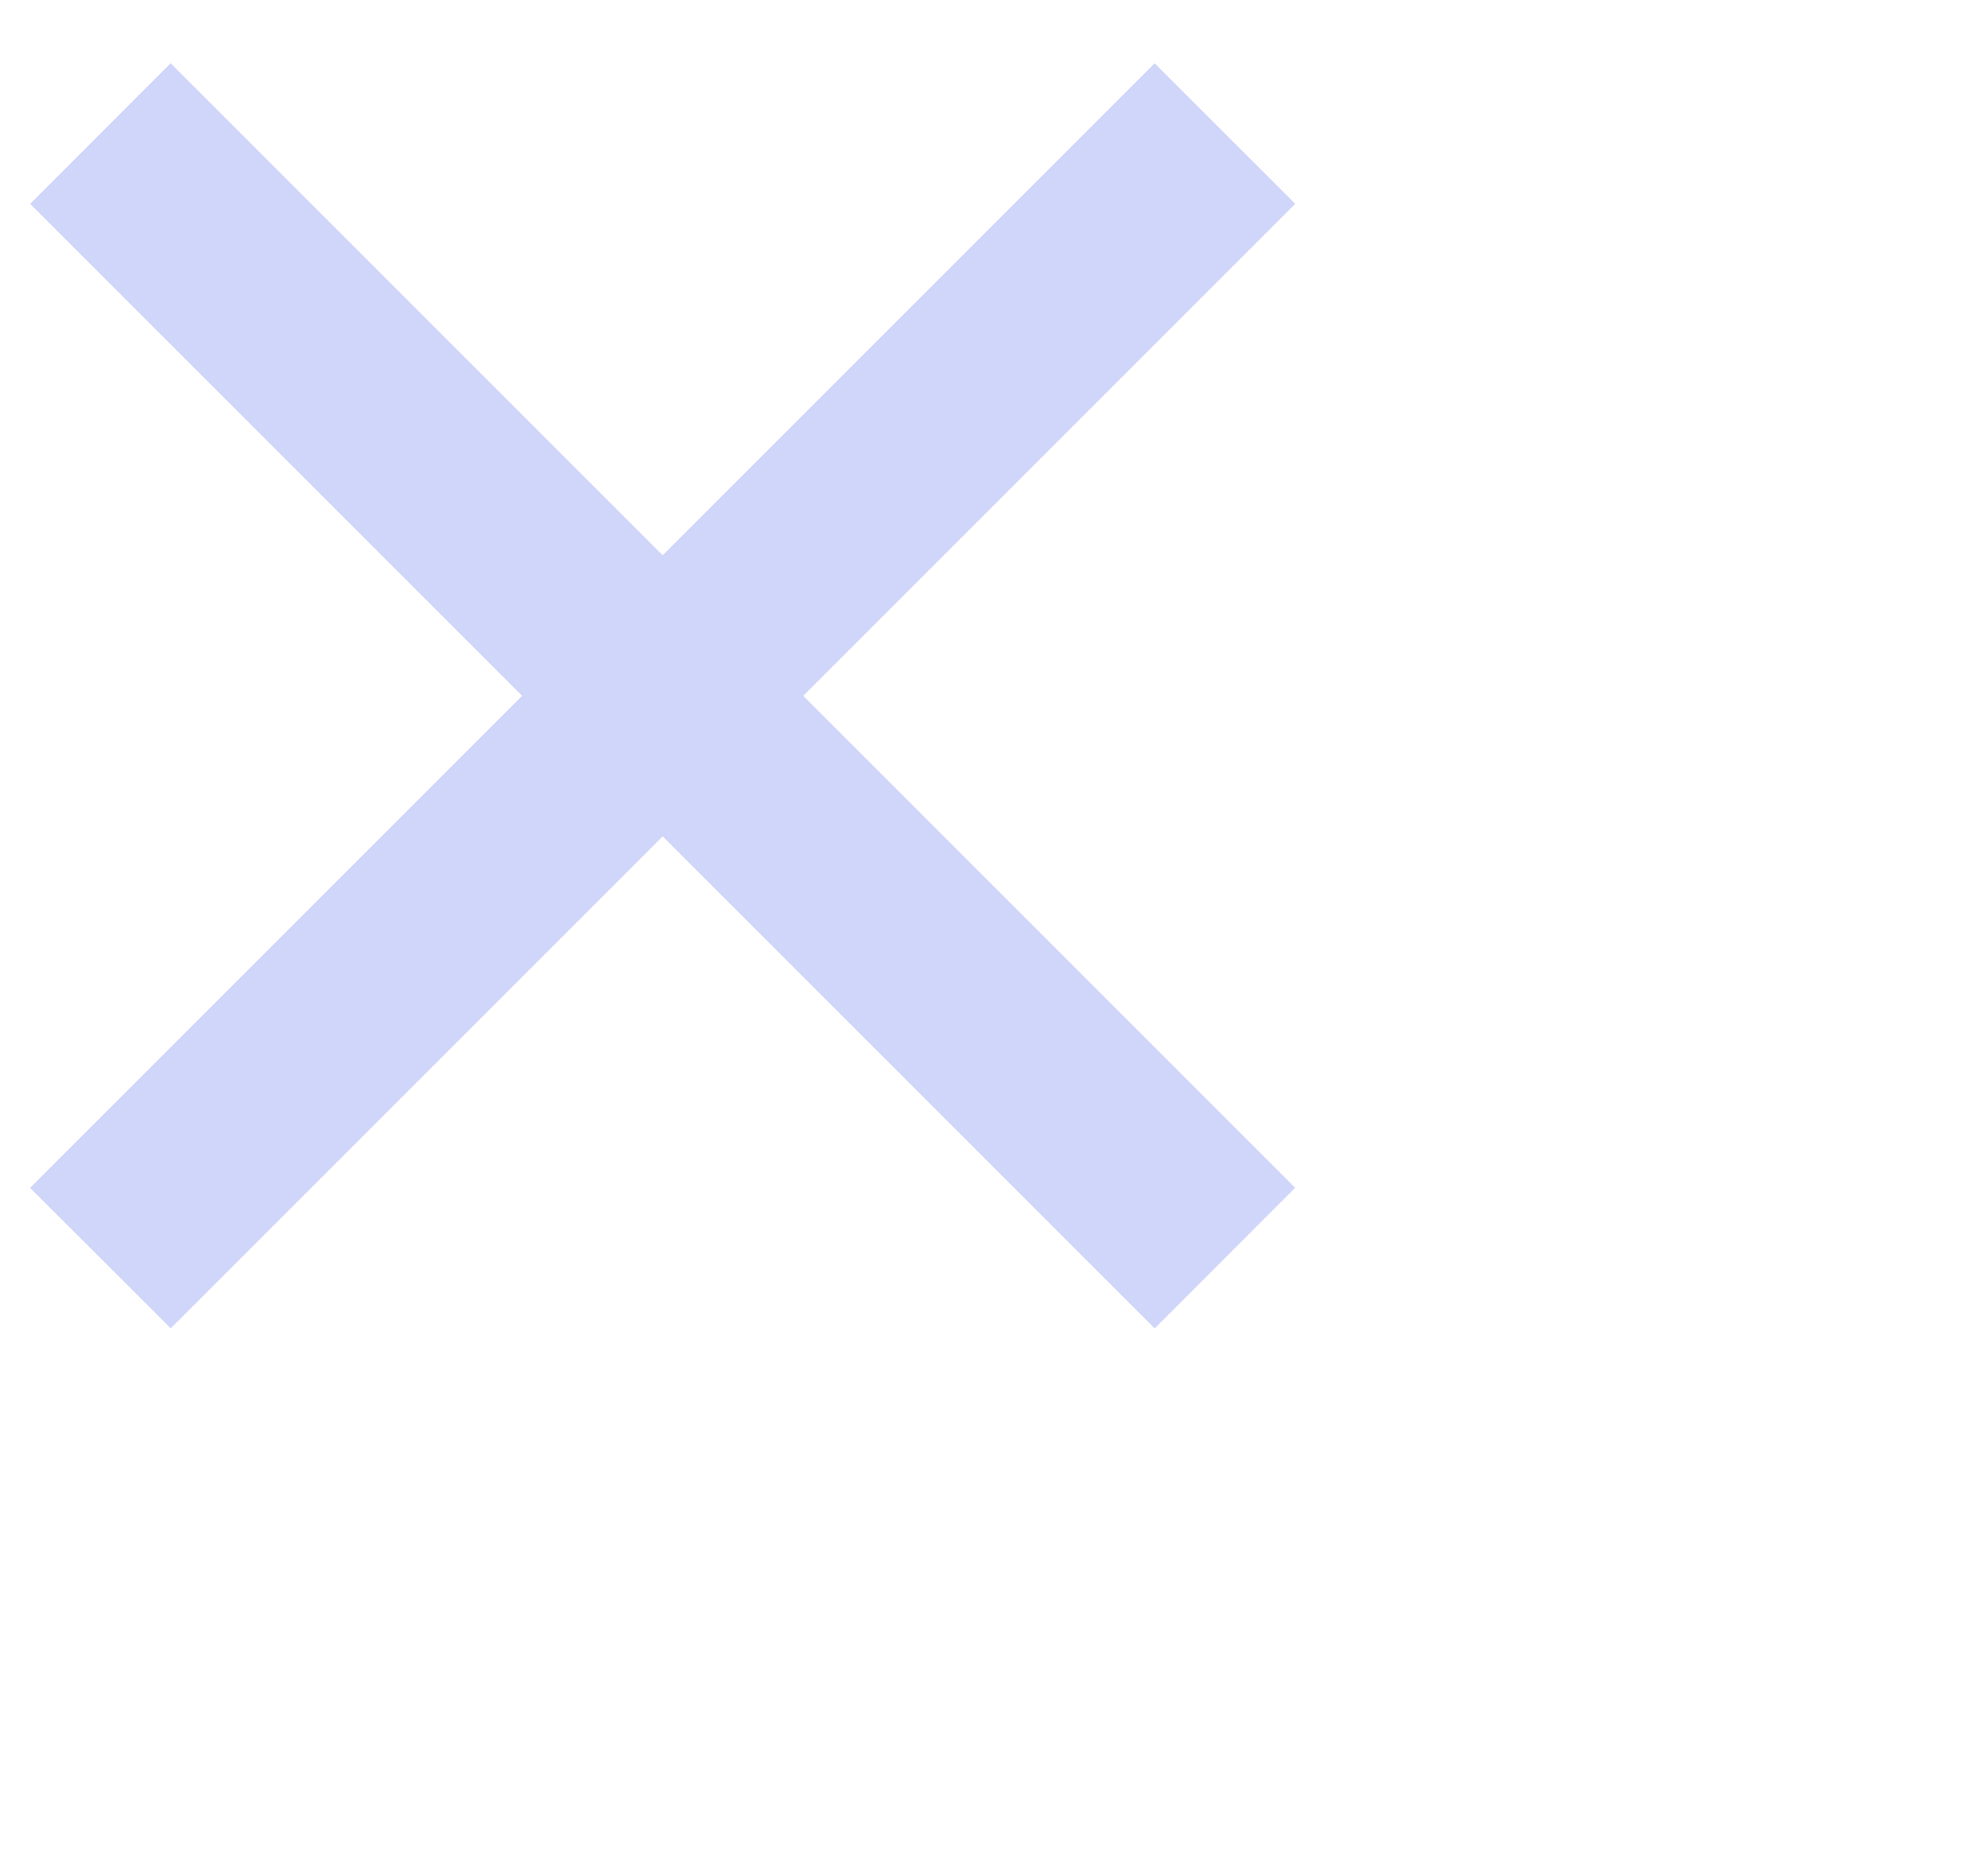
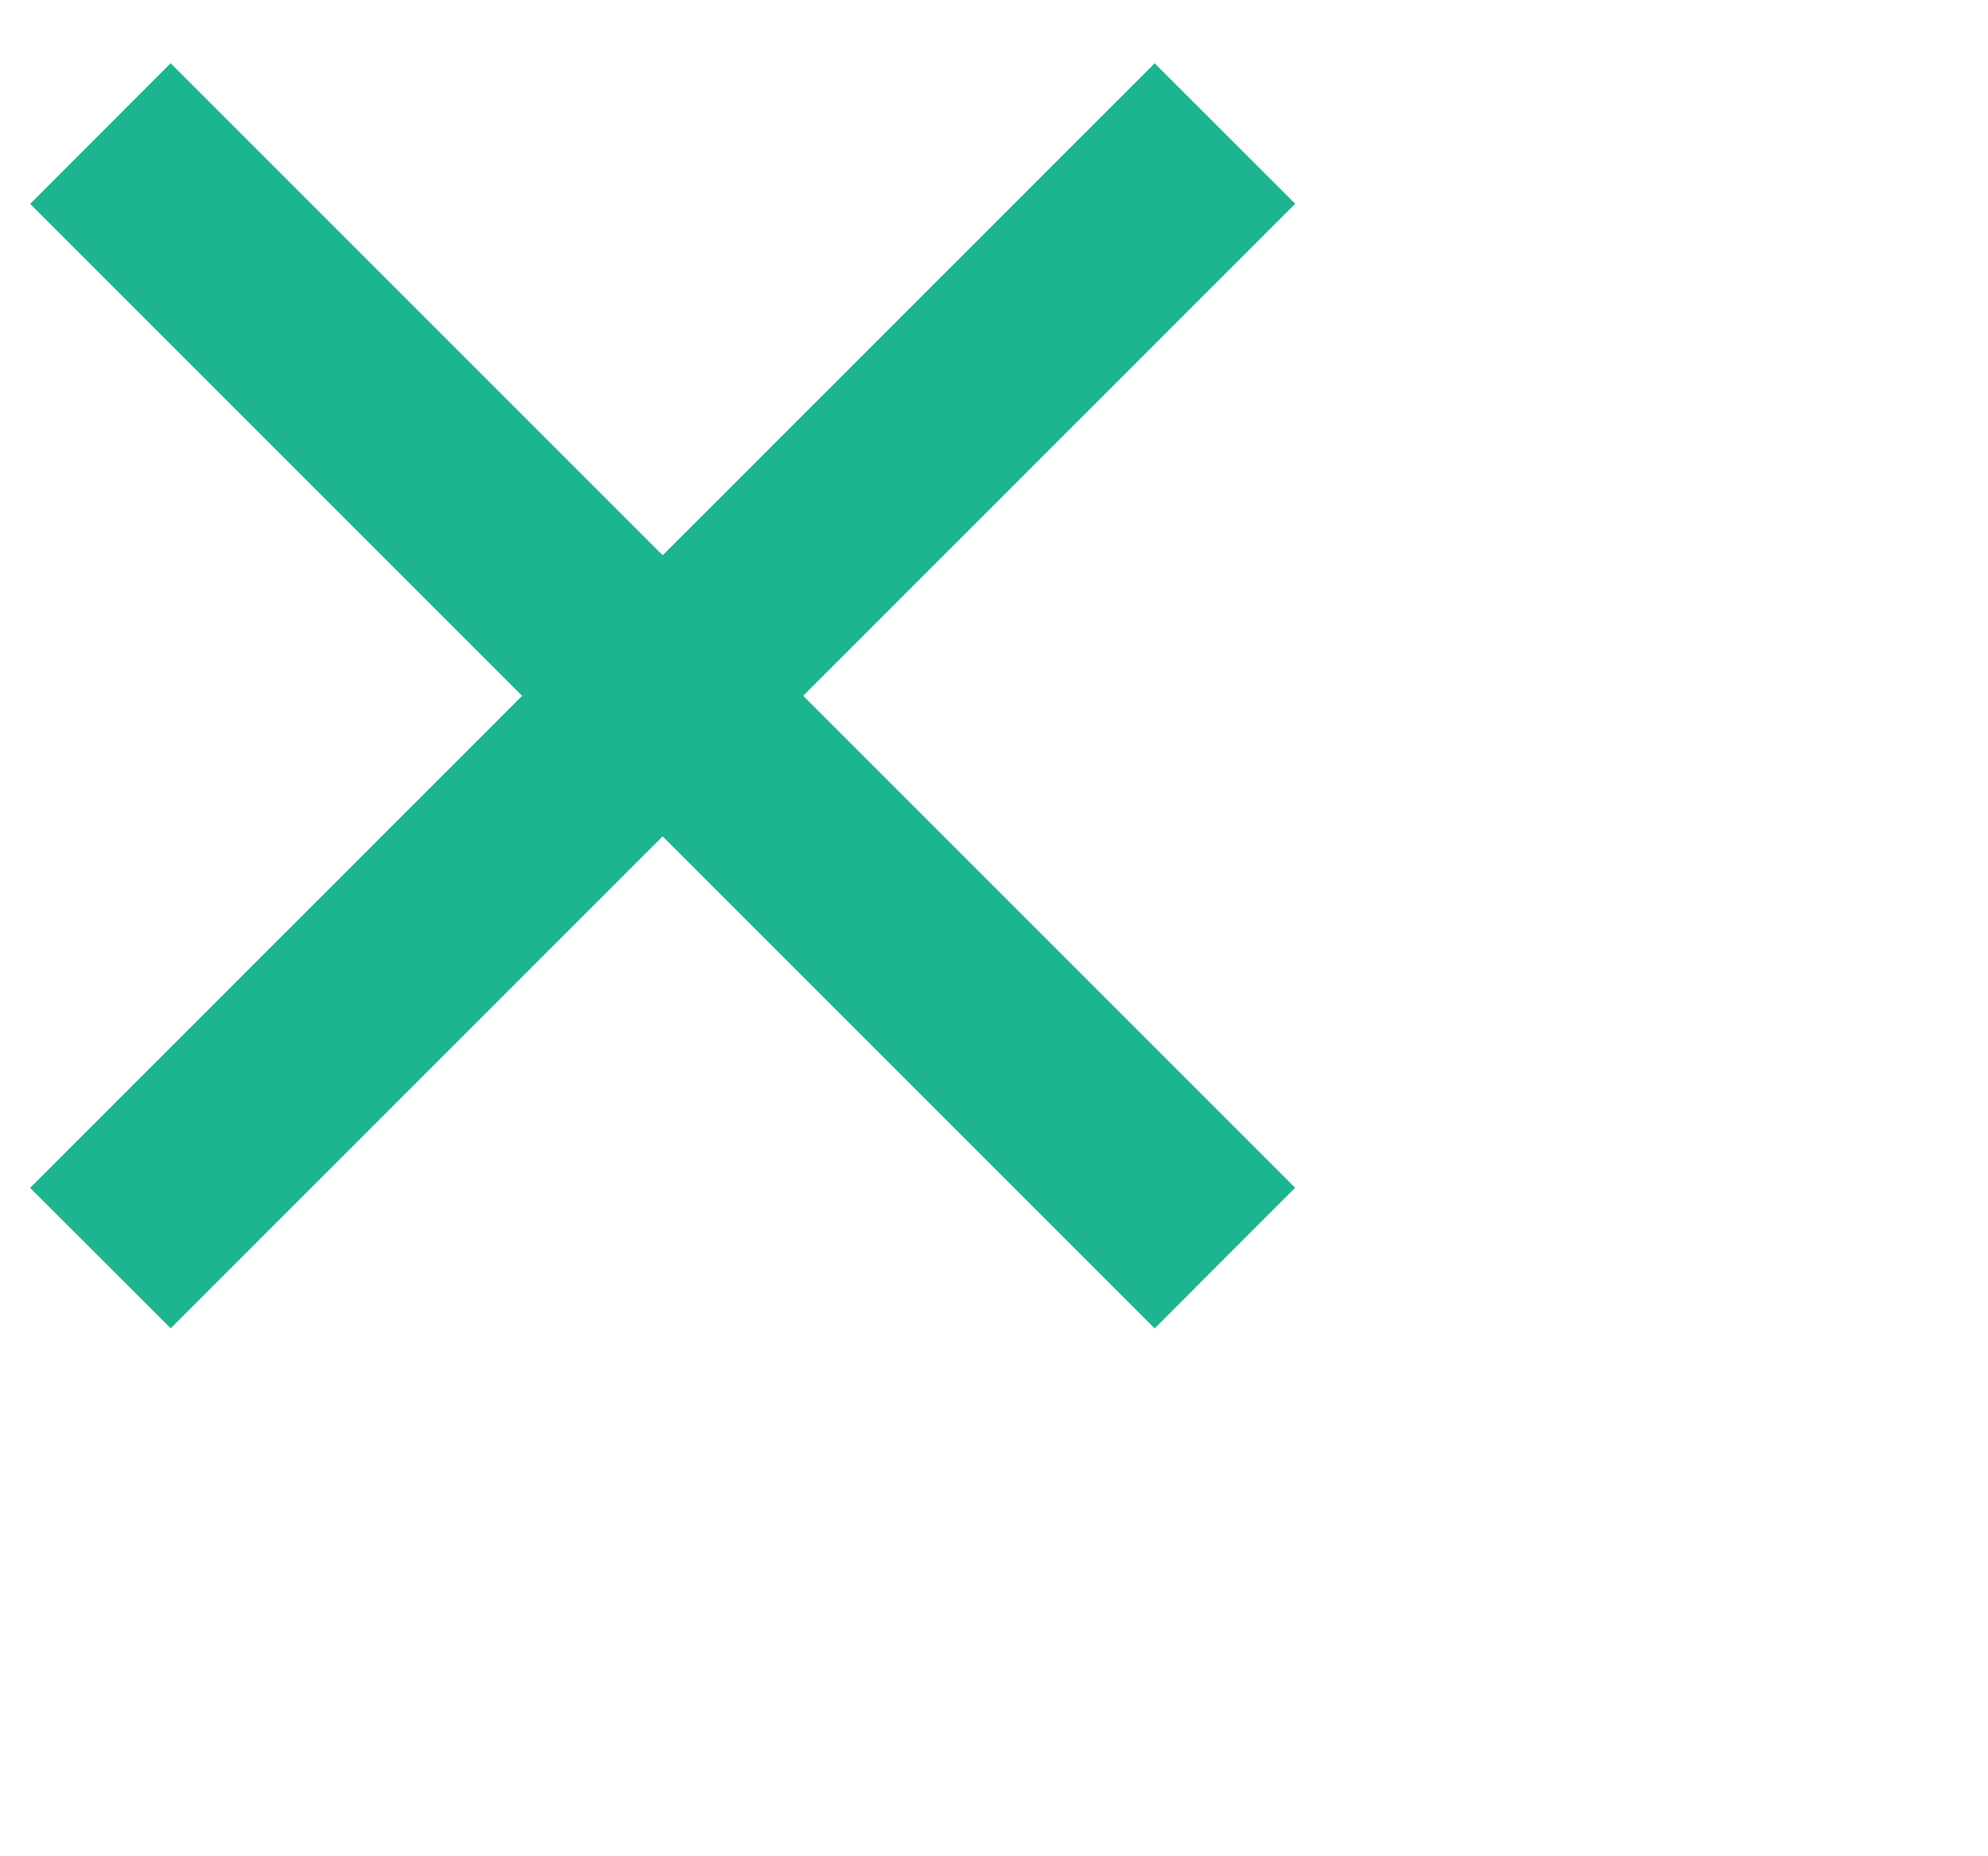
<svg xmlns="http://www.w3.org/2000/svg" width="30" height="28">
-   <g fill="#D0D6F9" fill-rule="evenodd">
+   <g fill="#1cb58f" fill-rule="evenodd">
    <path d="M2.575.954l16.97 16.97-2.12 2.122L.455 3.076z" />
    <path d="M.454 17.925L17.424.955l2.122 2.12-16.97 16.97z" />
  </g>
</svg>
